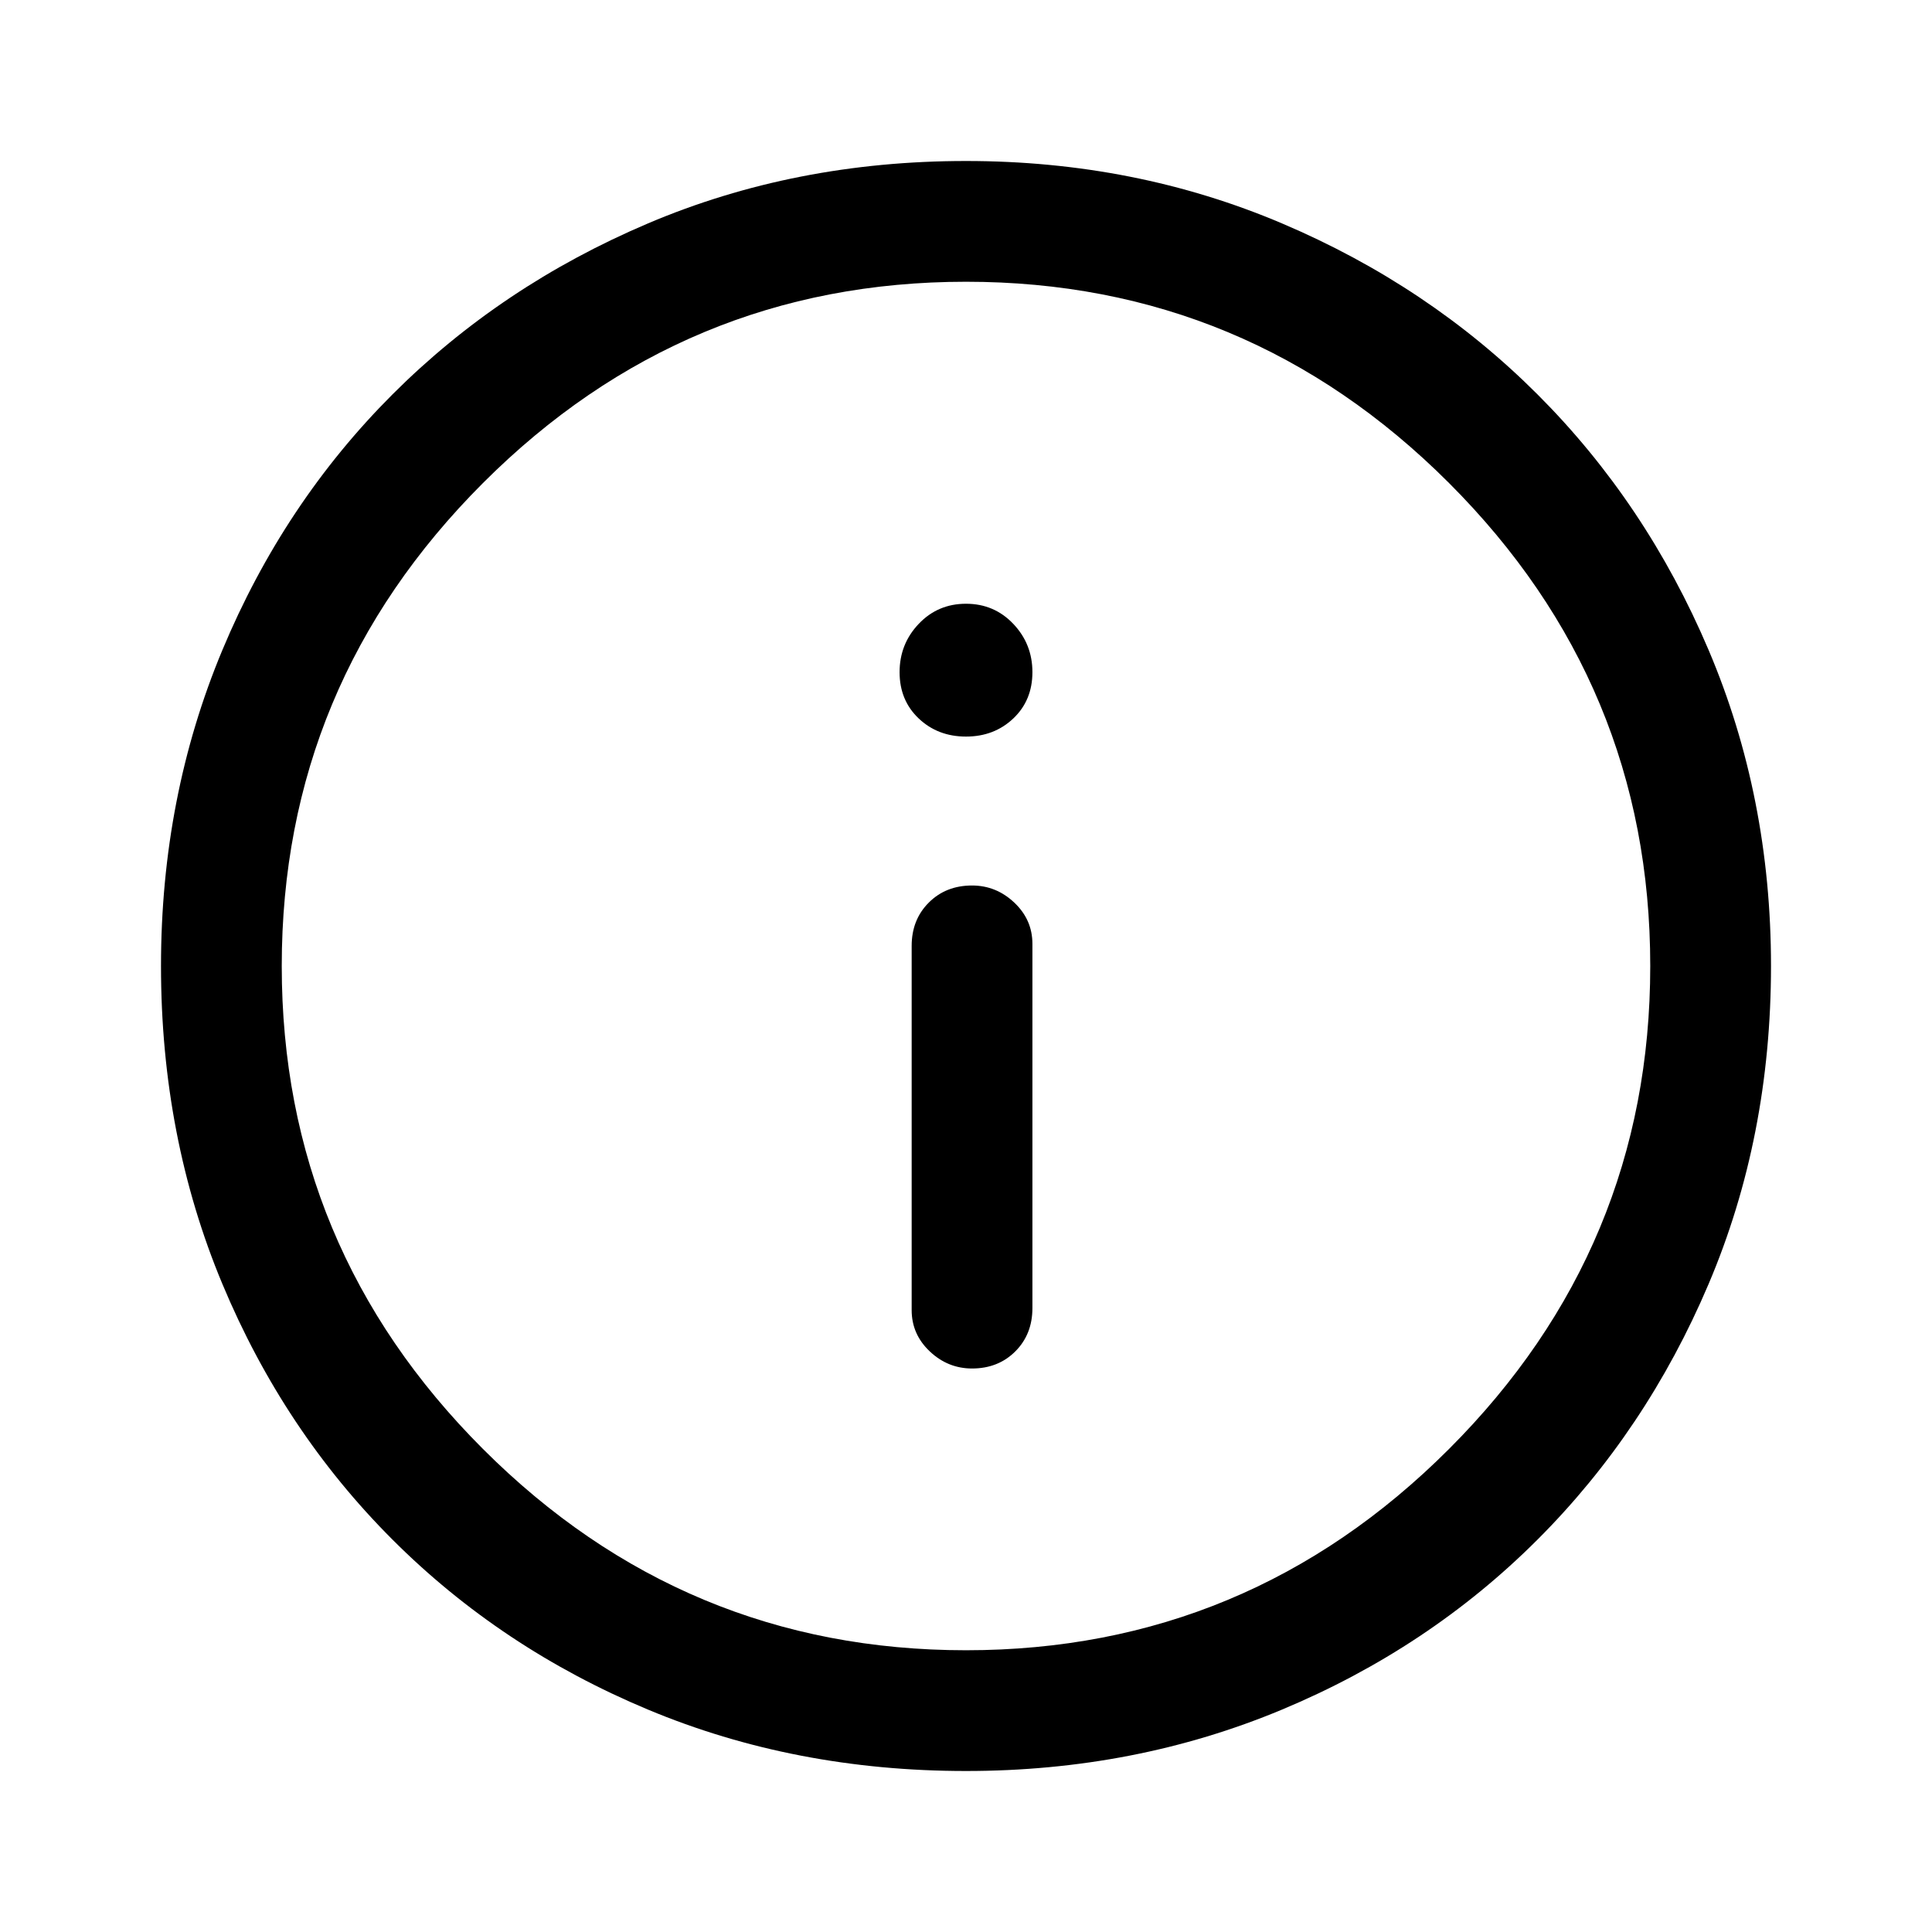
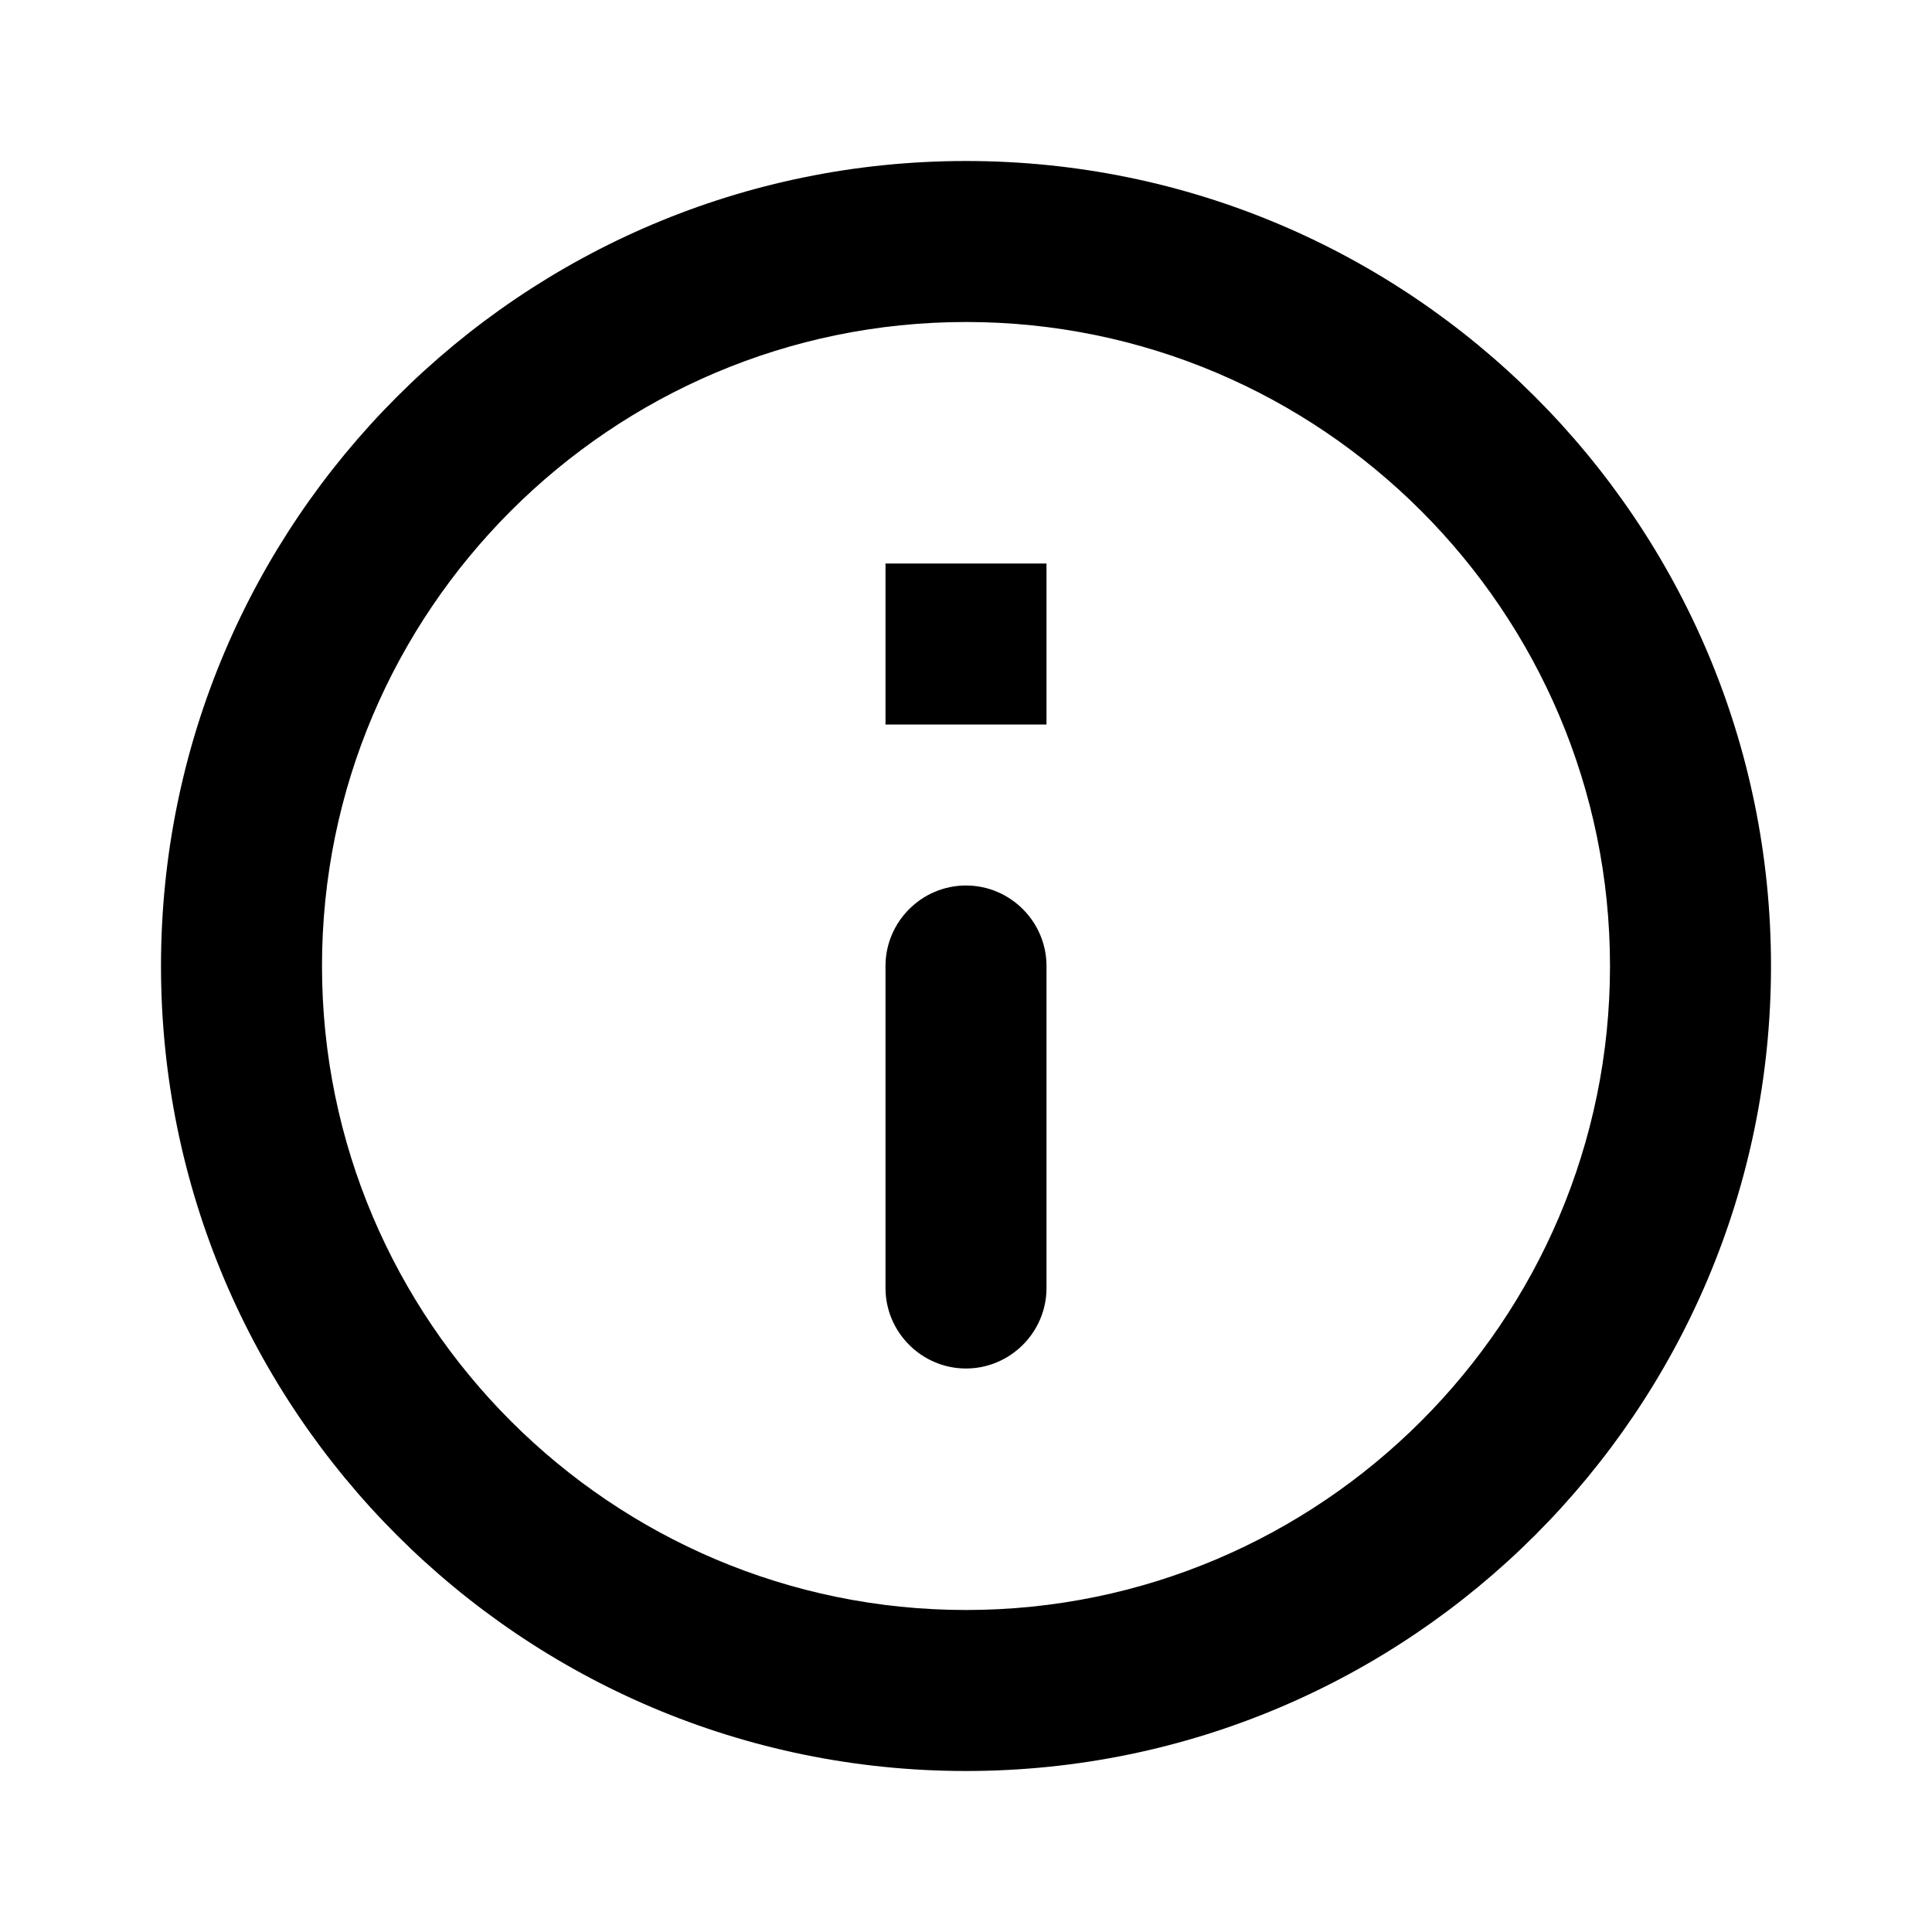
- <svg xmlns="http://www.w3.org/2000/svg" height="48" width="48">
-   <path d="M24.15 34q.65 0 1.075-.425.425-.425.425-1.075v-9.05q0-.6-.45-1.025Q24.75 22 24.15 22q-.65 0-1.075.425-.425.425-.425 1.075v9.05q0 .6.45 1.025.45.425 1.05.425ZM24 18.3q.7 0 1.175-.45.475-.45.475-1.15t-.475-1.2Q24.7 15 24 15q-.7 0-1.175.5-.475.5-.475 1.2t.475 1.15q.475.45 1.175.45ZM24 44q-4.25 0-7.9-1.525-3.65-1.525-6.35-4.225-2.7-2.7-4.225-6.35Q4 28.25 4 24q0-4.2 1.525-7.85Q7.05 12.5 9.75 9.8q2.7-2.7 6.35-4.25Q19.75 4 24 4q4.2 0 7.85 1.55Q35.5 7.1 38.2 9.8q2.7 2.7 4.25 6.35Q44 19.8 44 24q0 4.25-1.55 7.9-1.55 3.65-4.25 6.35-2.7 2.7-6.35 4.225Q28.2 44 24 44Zm0-20Zm0 17q7 0 12-5t5-12q0-7-5-12T24 7q-7 0-12 5T7 24q0 7 5 12t12 5Z" />
+ <svg xmlns="http://www.w3.org/2000/svg" height="24px" viewBox="0 0 24 24" width="24px">
+   <g fill="none">
+     <path d="M0 0h24v24H0V0z" />
+     <path d="M0 0h24v24H0V0z" opacity=".87" />
+   </g>
+   <path d="M11 7h2v2h-2zm1 10c.55 0 1-.45 1-1v-4c0-.55-.45-1-1-1s-1 .45-1 1v4c0 .55.45 1 1 1zm0-15C6.48 2 2 6.48 2 12s4.48 10 10 10 10-4.48 10-10S17.52 2 12 2zm0 18c-4.41 0-8-3.59-8-8s3.59-8 8-8 8 3.59 8 8-3.59 8-8 8z" />
</svg>
